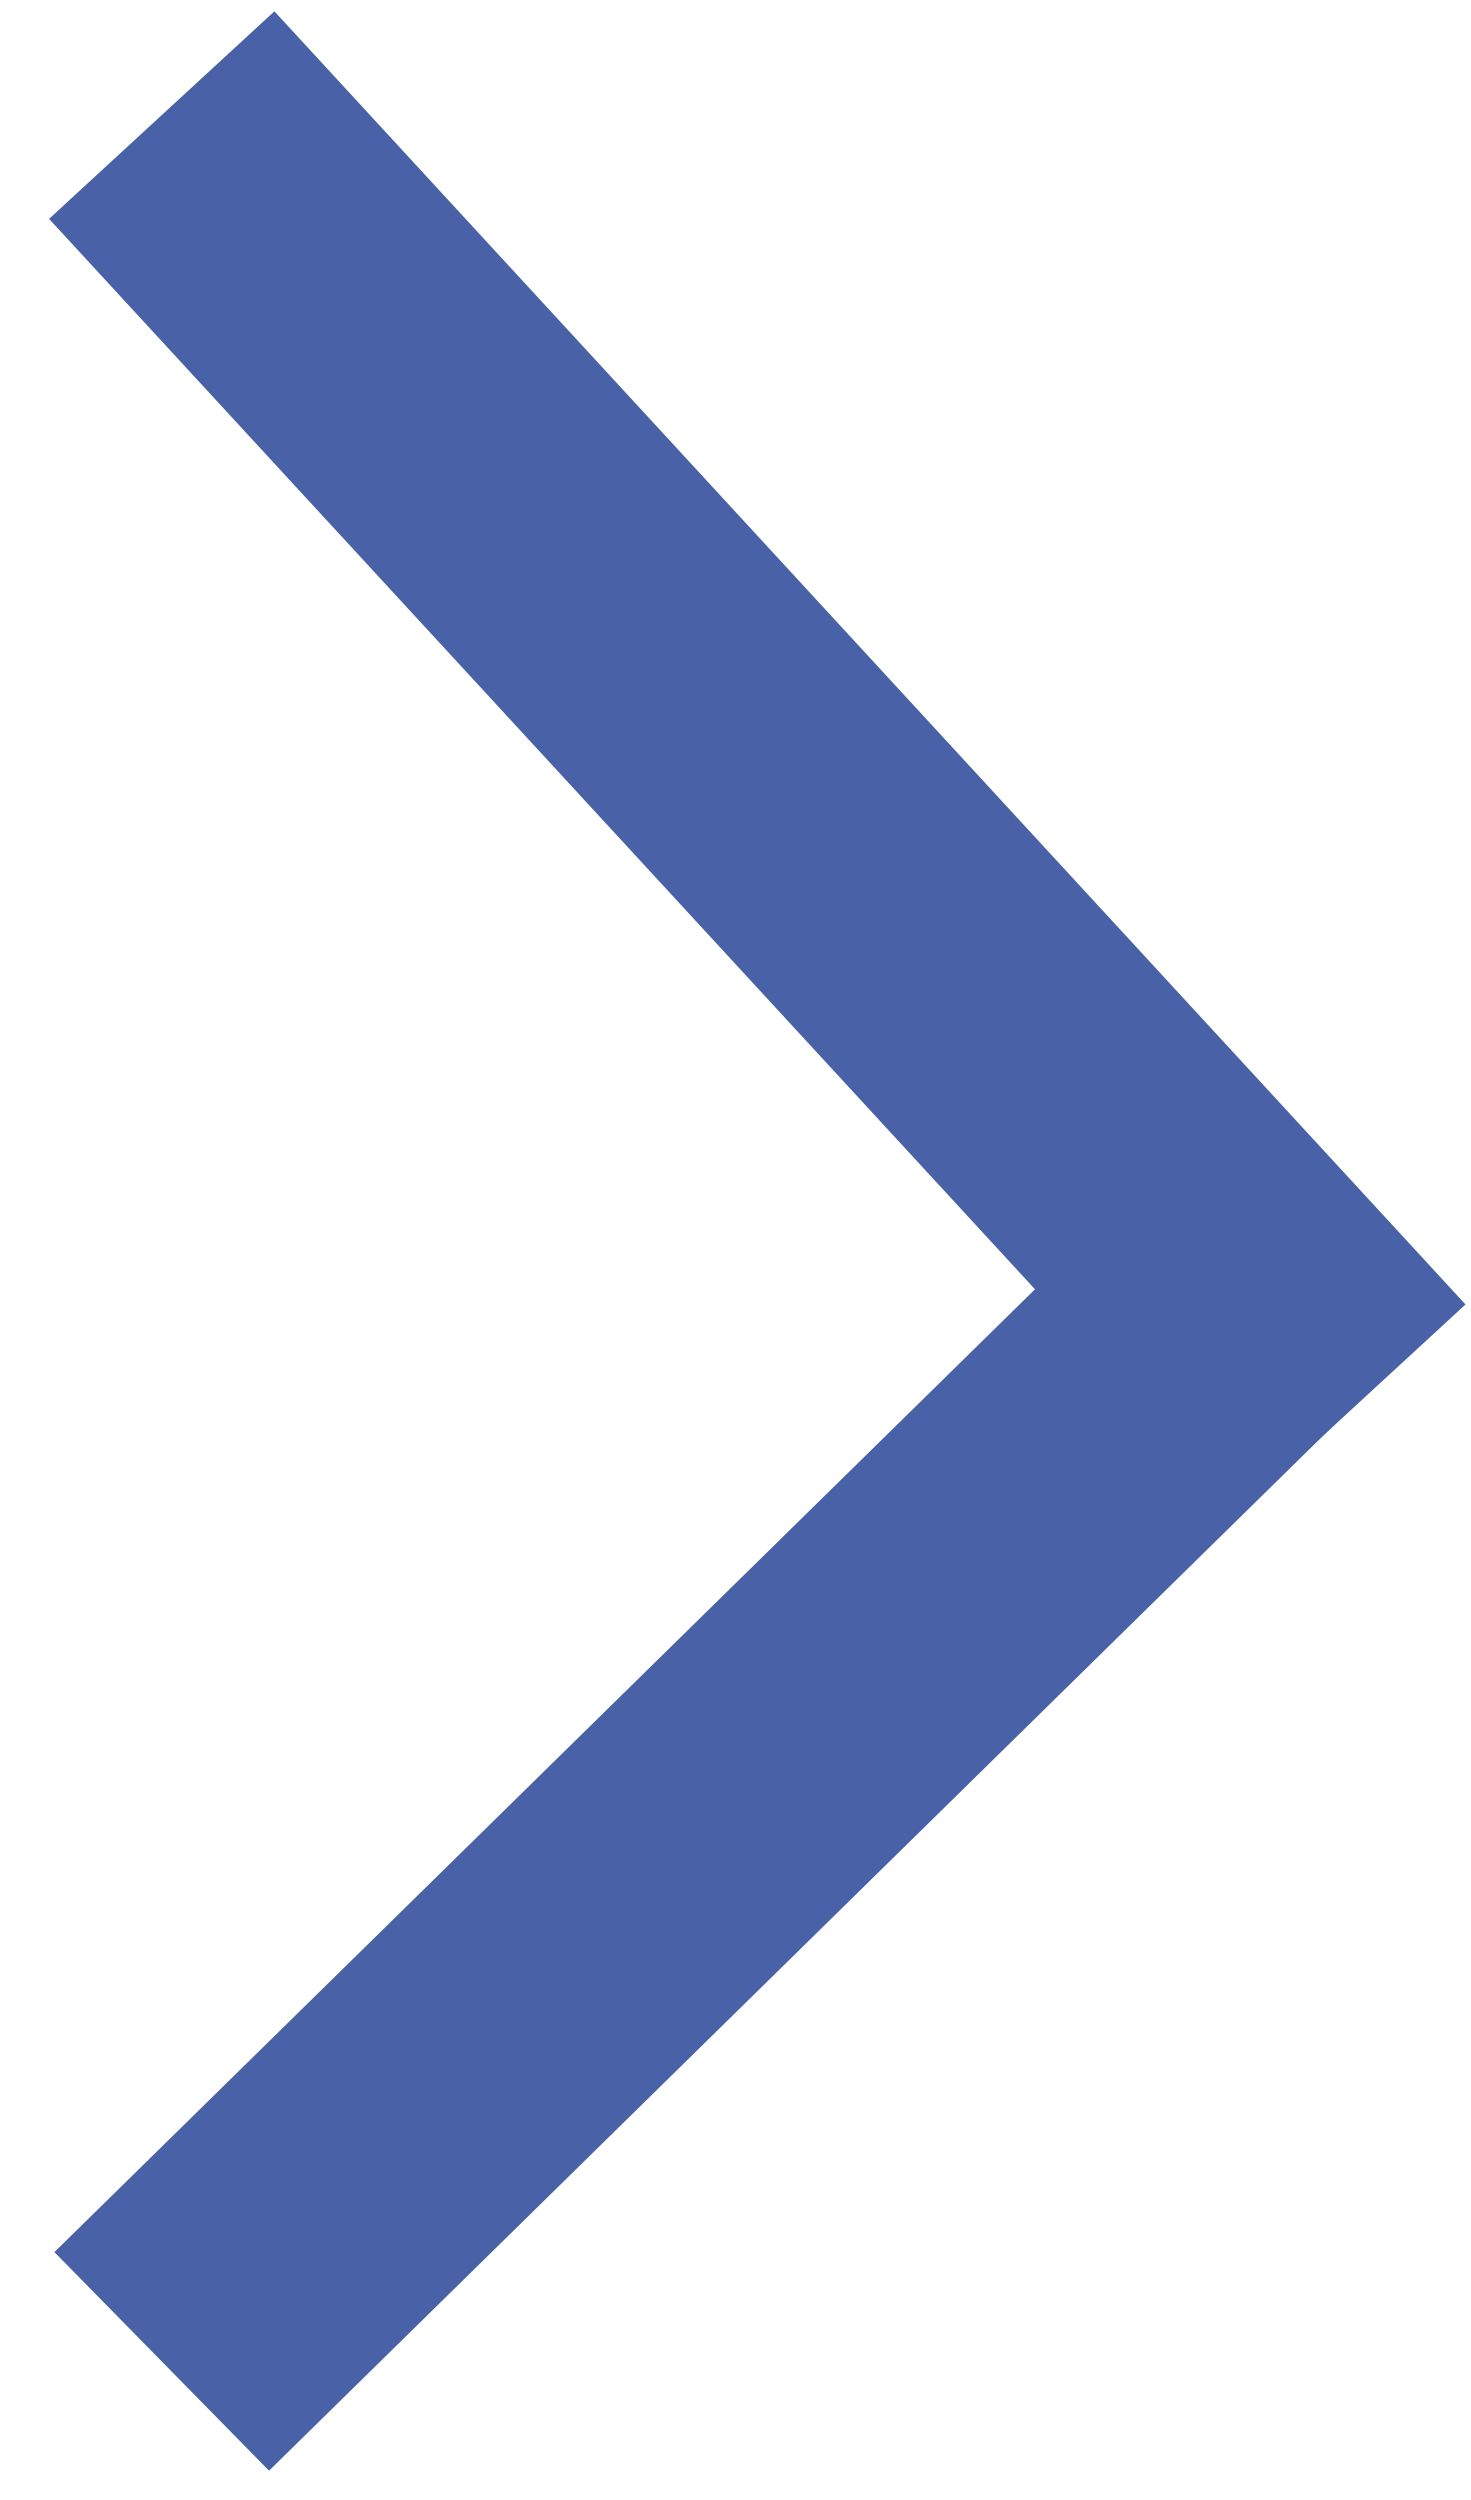
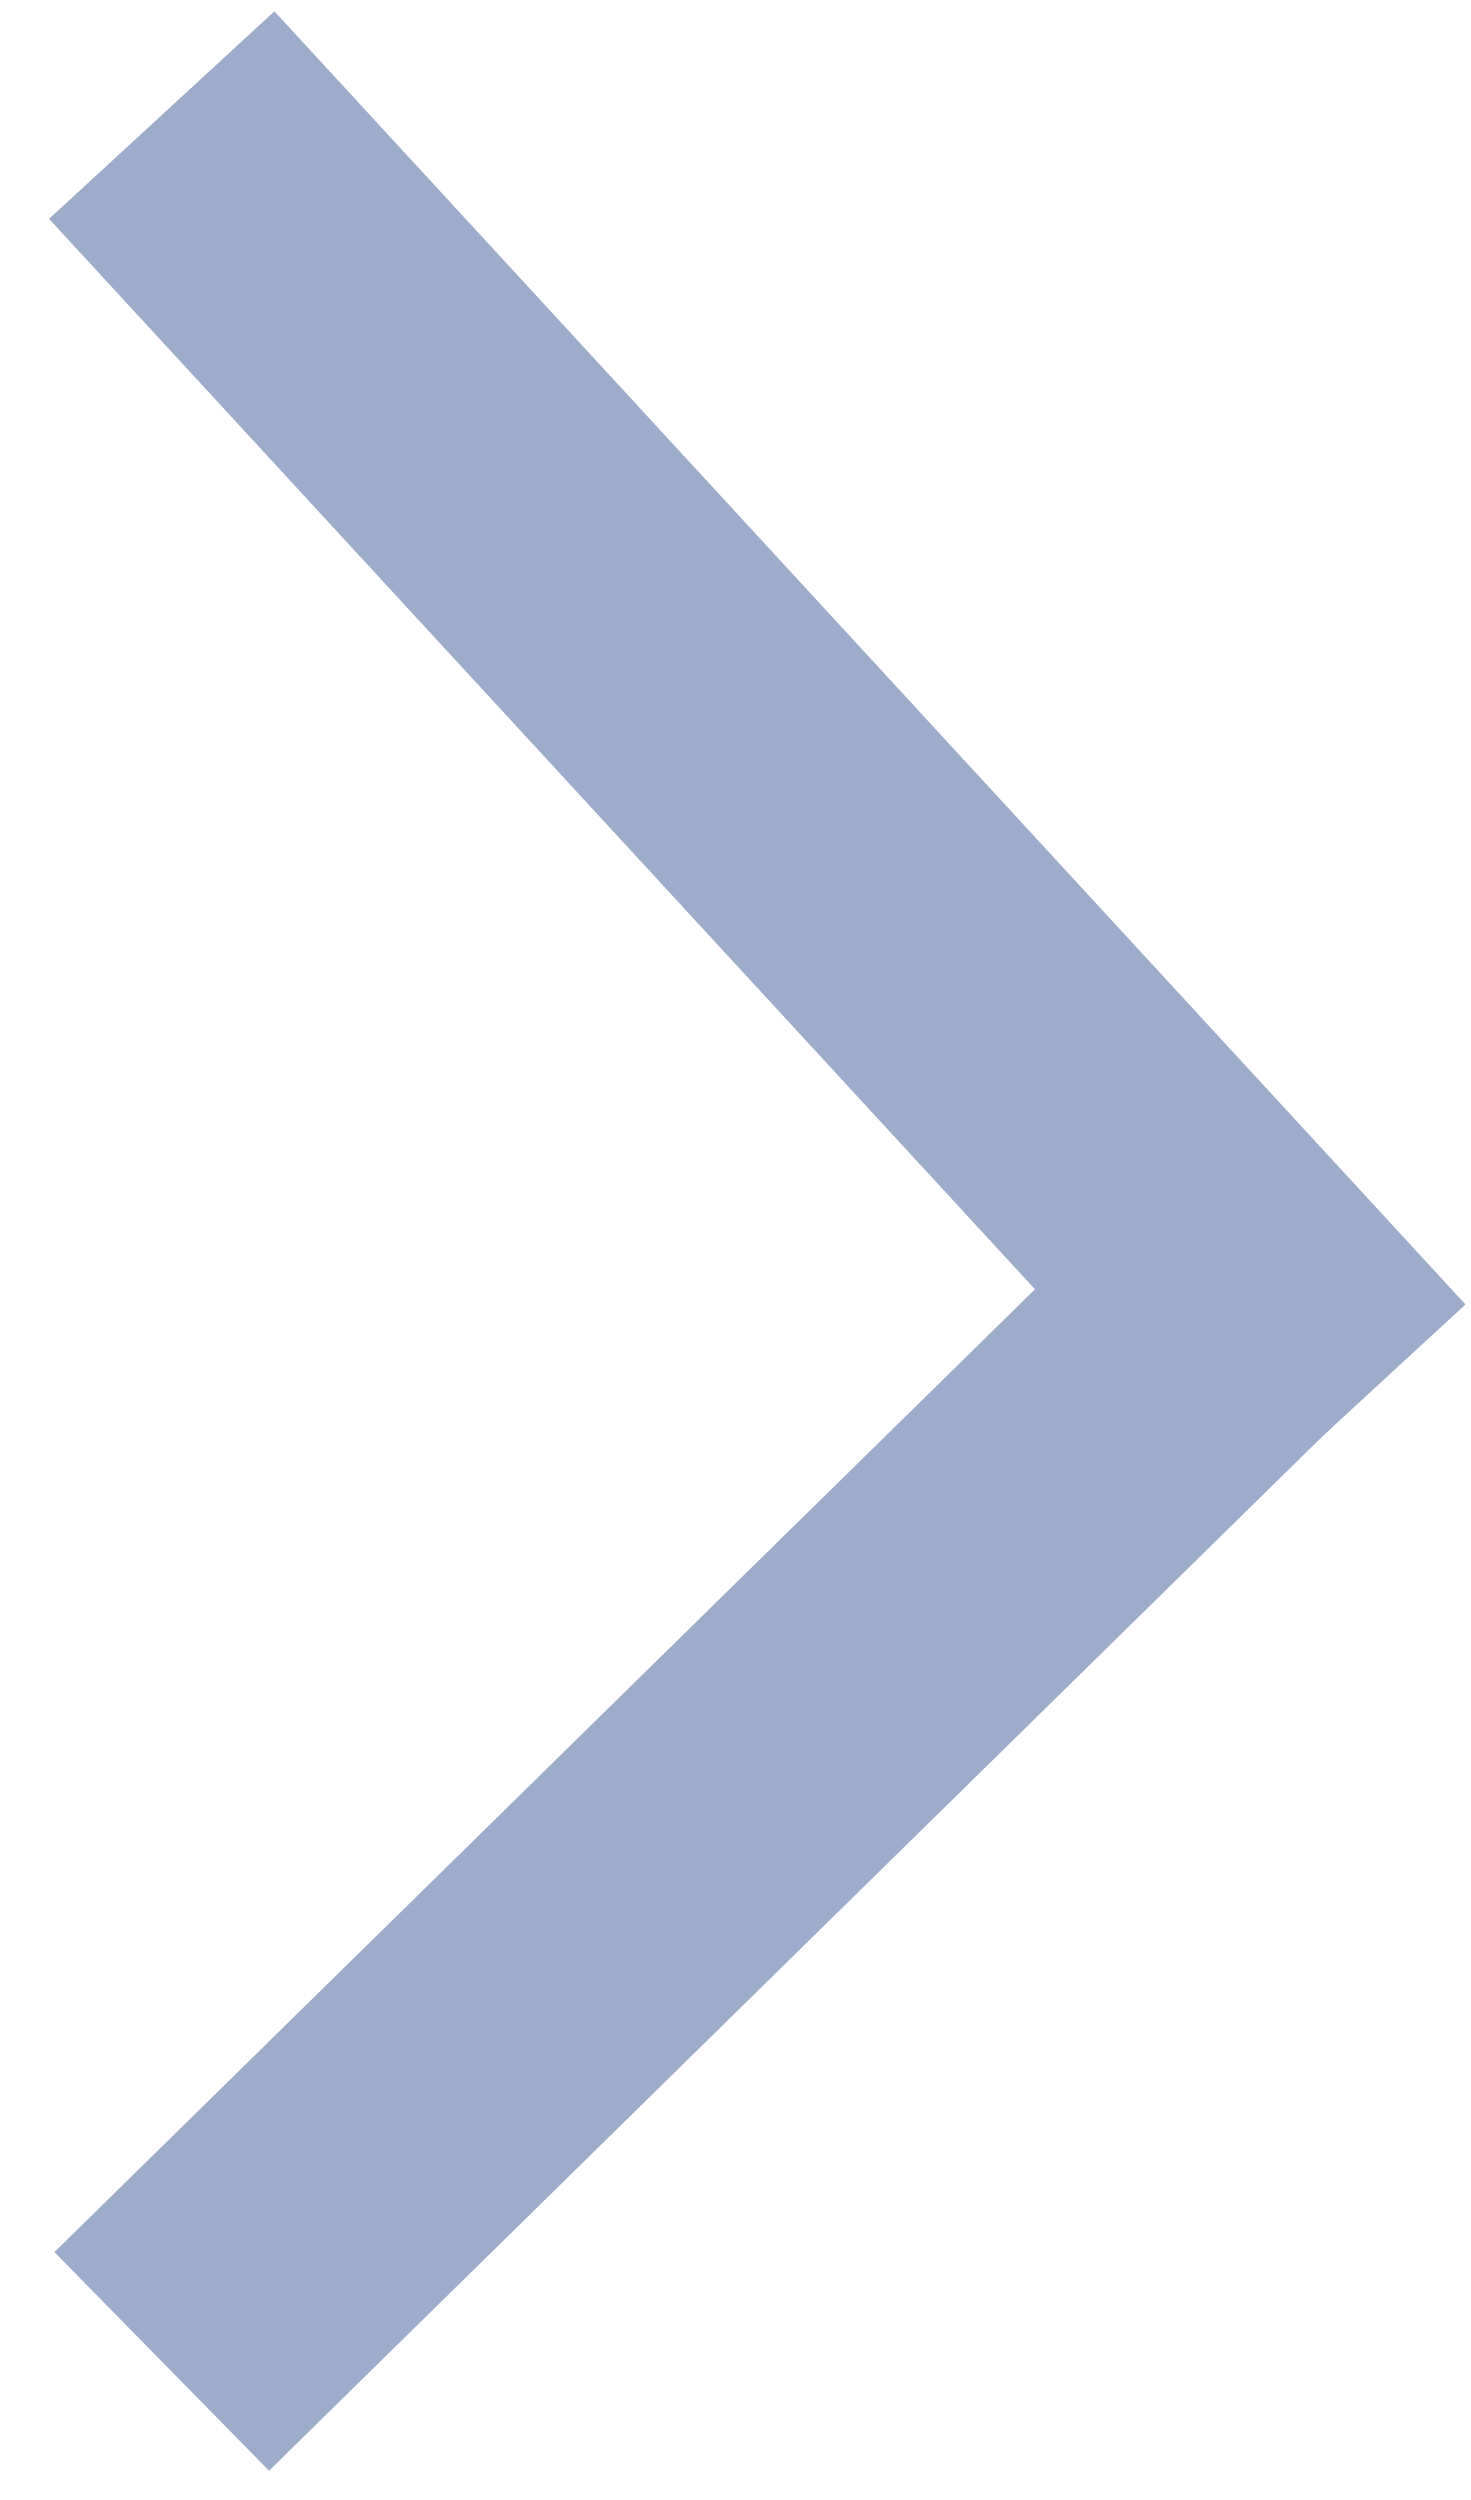
<svg xmlns="http://www.w3.org/2000/svg" version="1.1" id="Layer_1" x="0px" y="0px" width="72px" height="122.4px" viewBox="0 0 72 122.4" enable-background="new 0 0 72 122.4" xml:space="preserve">
-   <path class="kiwi" />
-   <line fill="none" stroke="#4961A6" stroke-width="15" stroke-miterlimit="10" x1="61.467" y1="63.035" x2="7.918" y2="115.615" class="RightButton" />
-   <line fill="none" stroke="#4961A6" stroke-width="15" stroke-miterlimit="10" x1="66.235" y1="68.948" x2="7.918" y2="5.635" class="RightButton" />
+   <line fill="none" stroke="#9DACCB" stroke-width="15" stroke-miterlimit="10" x1="61.467" y1="63.035" x2="7.918" y2="115.615" />
+   <line fill="none" stroke="#9DACCB" stroke-width="15" stroke-miterlimit="10" x1="66.234" y1="68.948" x2="7.918" y2="5.635" />
</svg>
